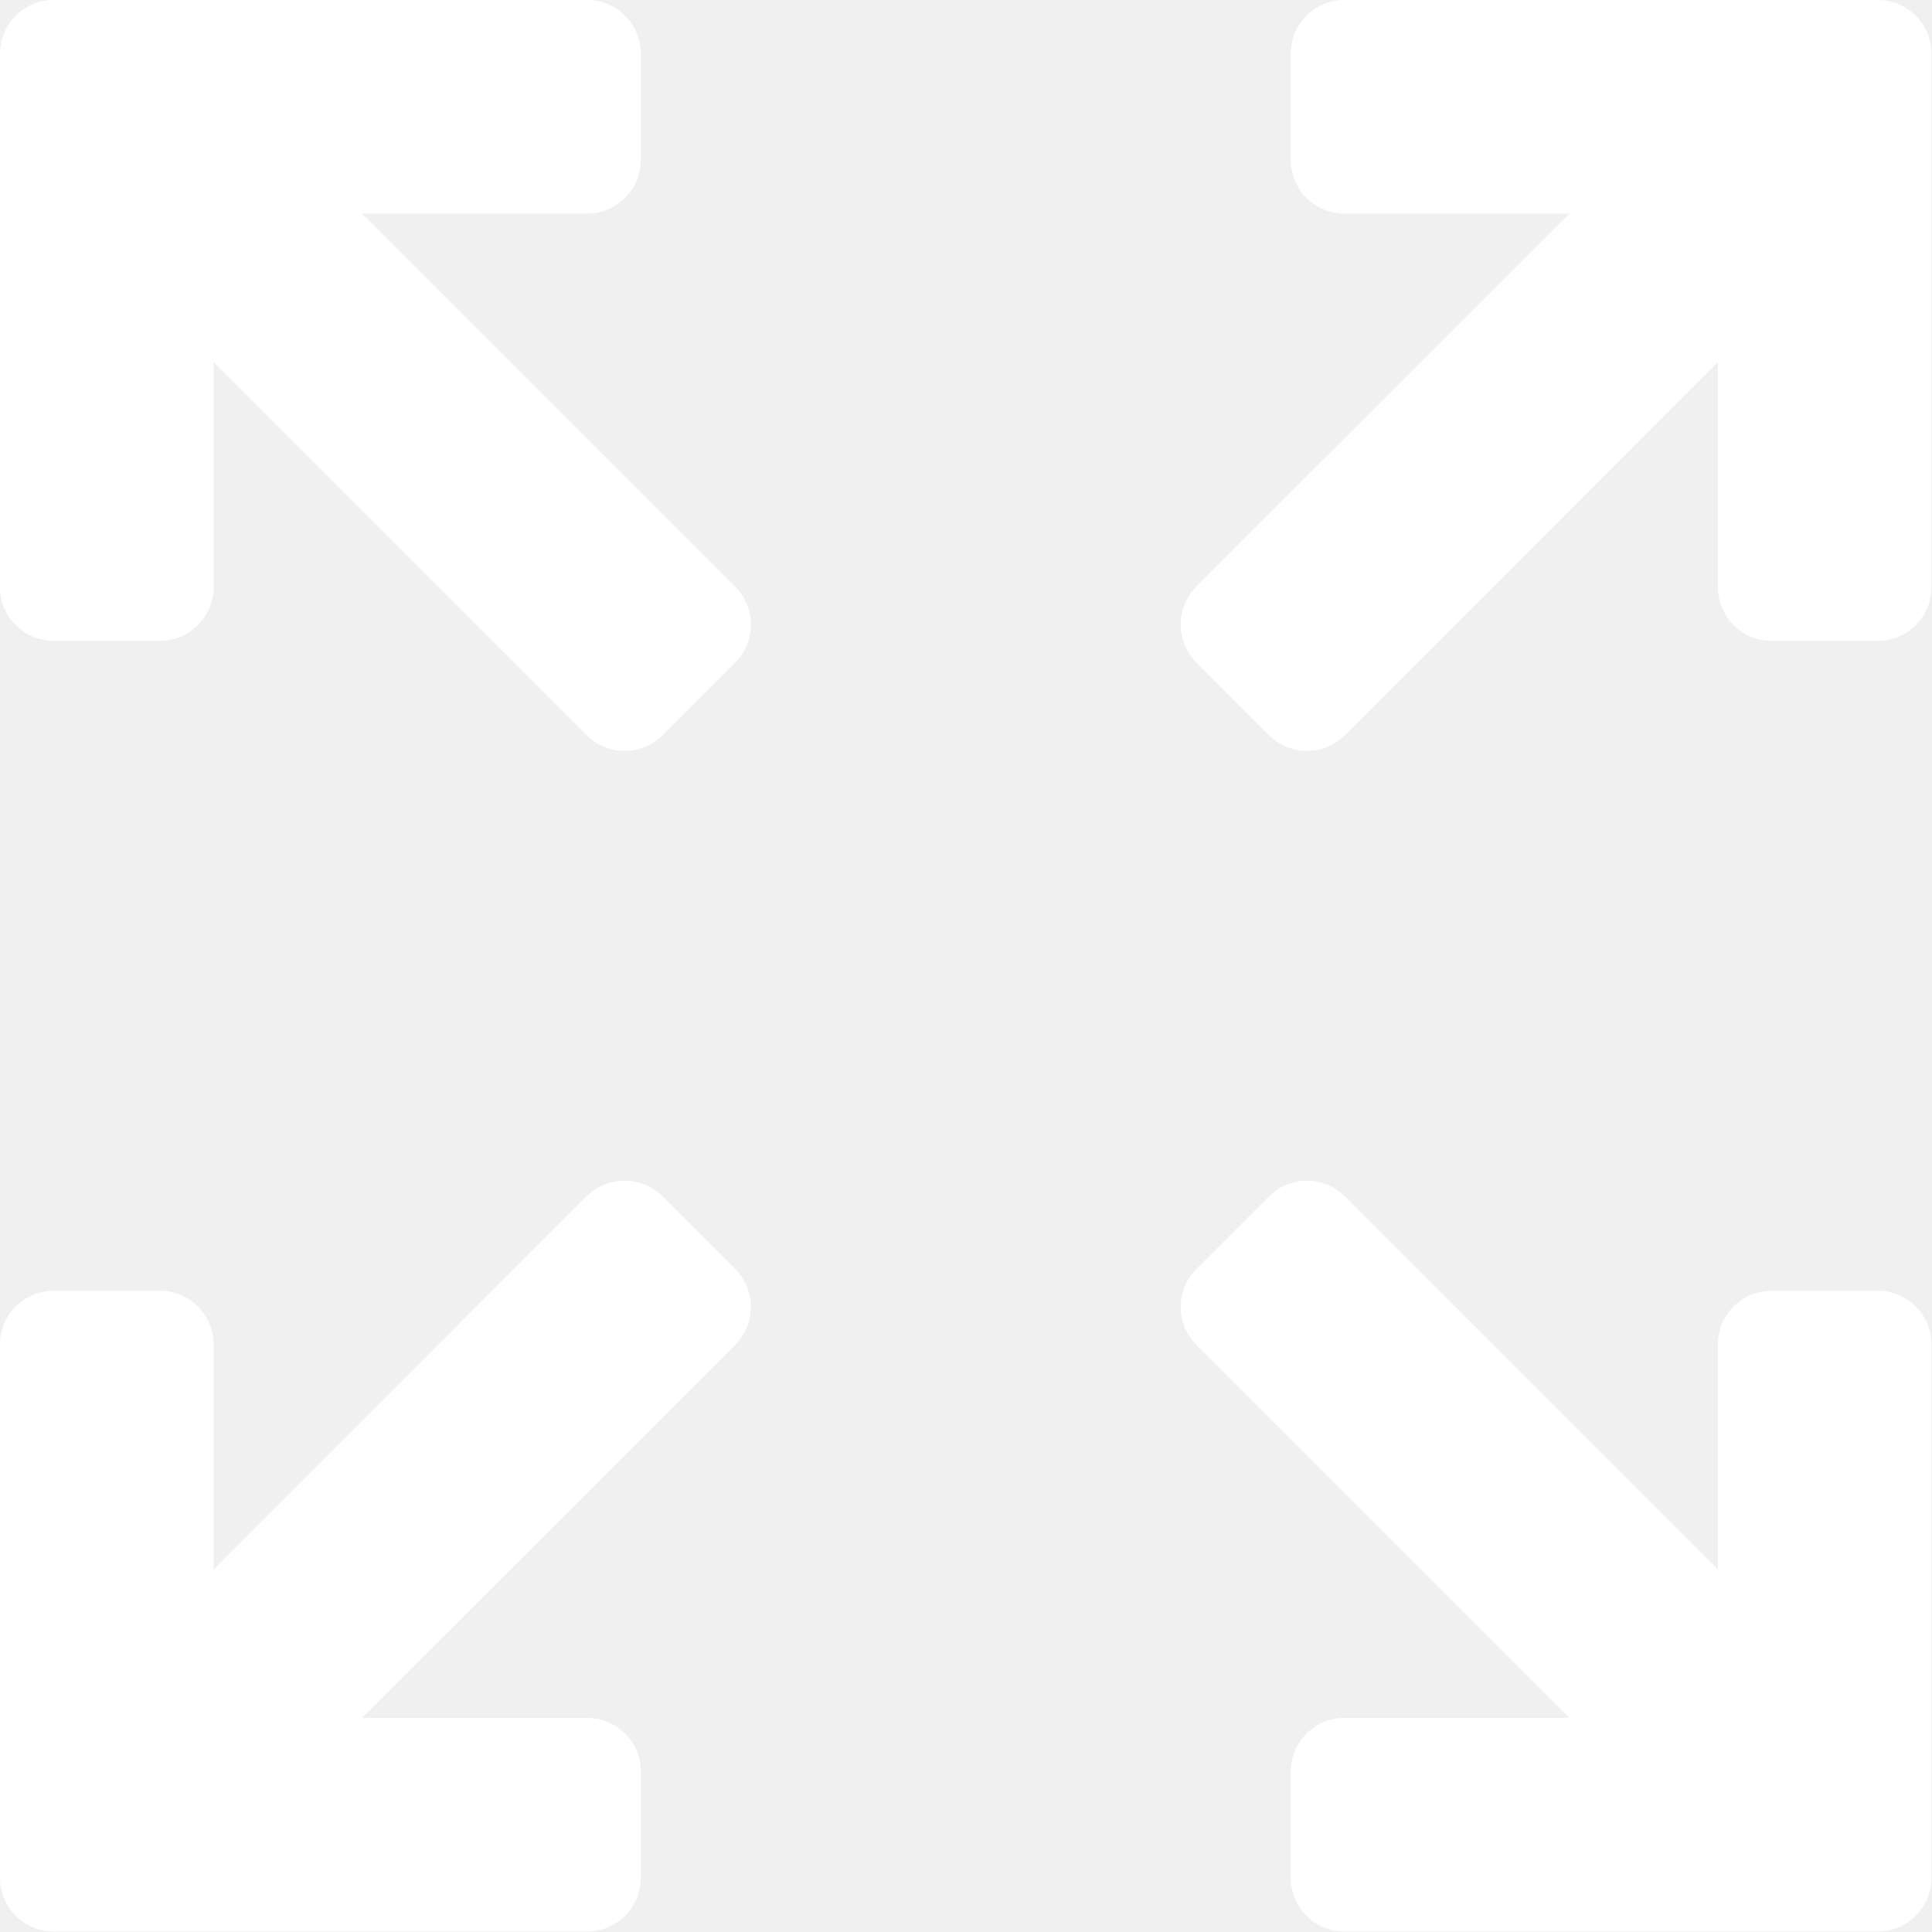
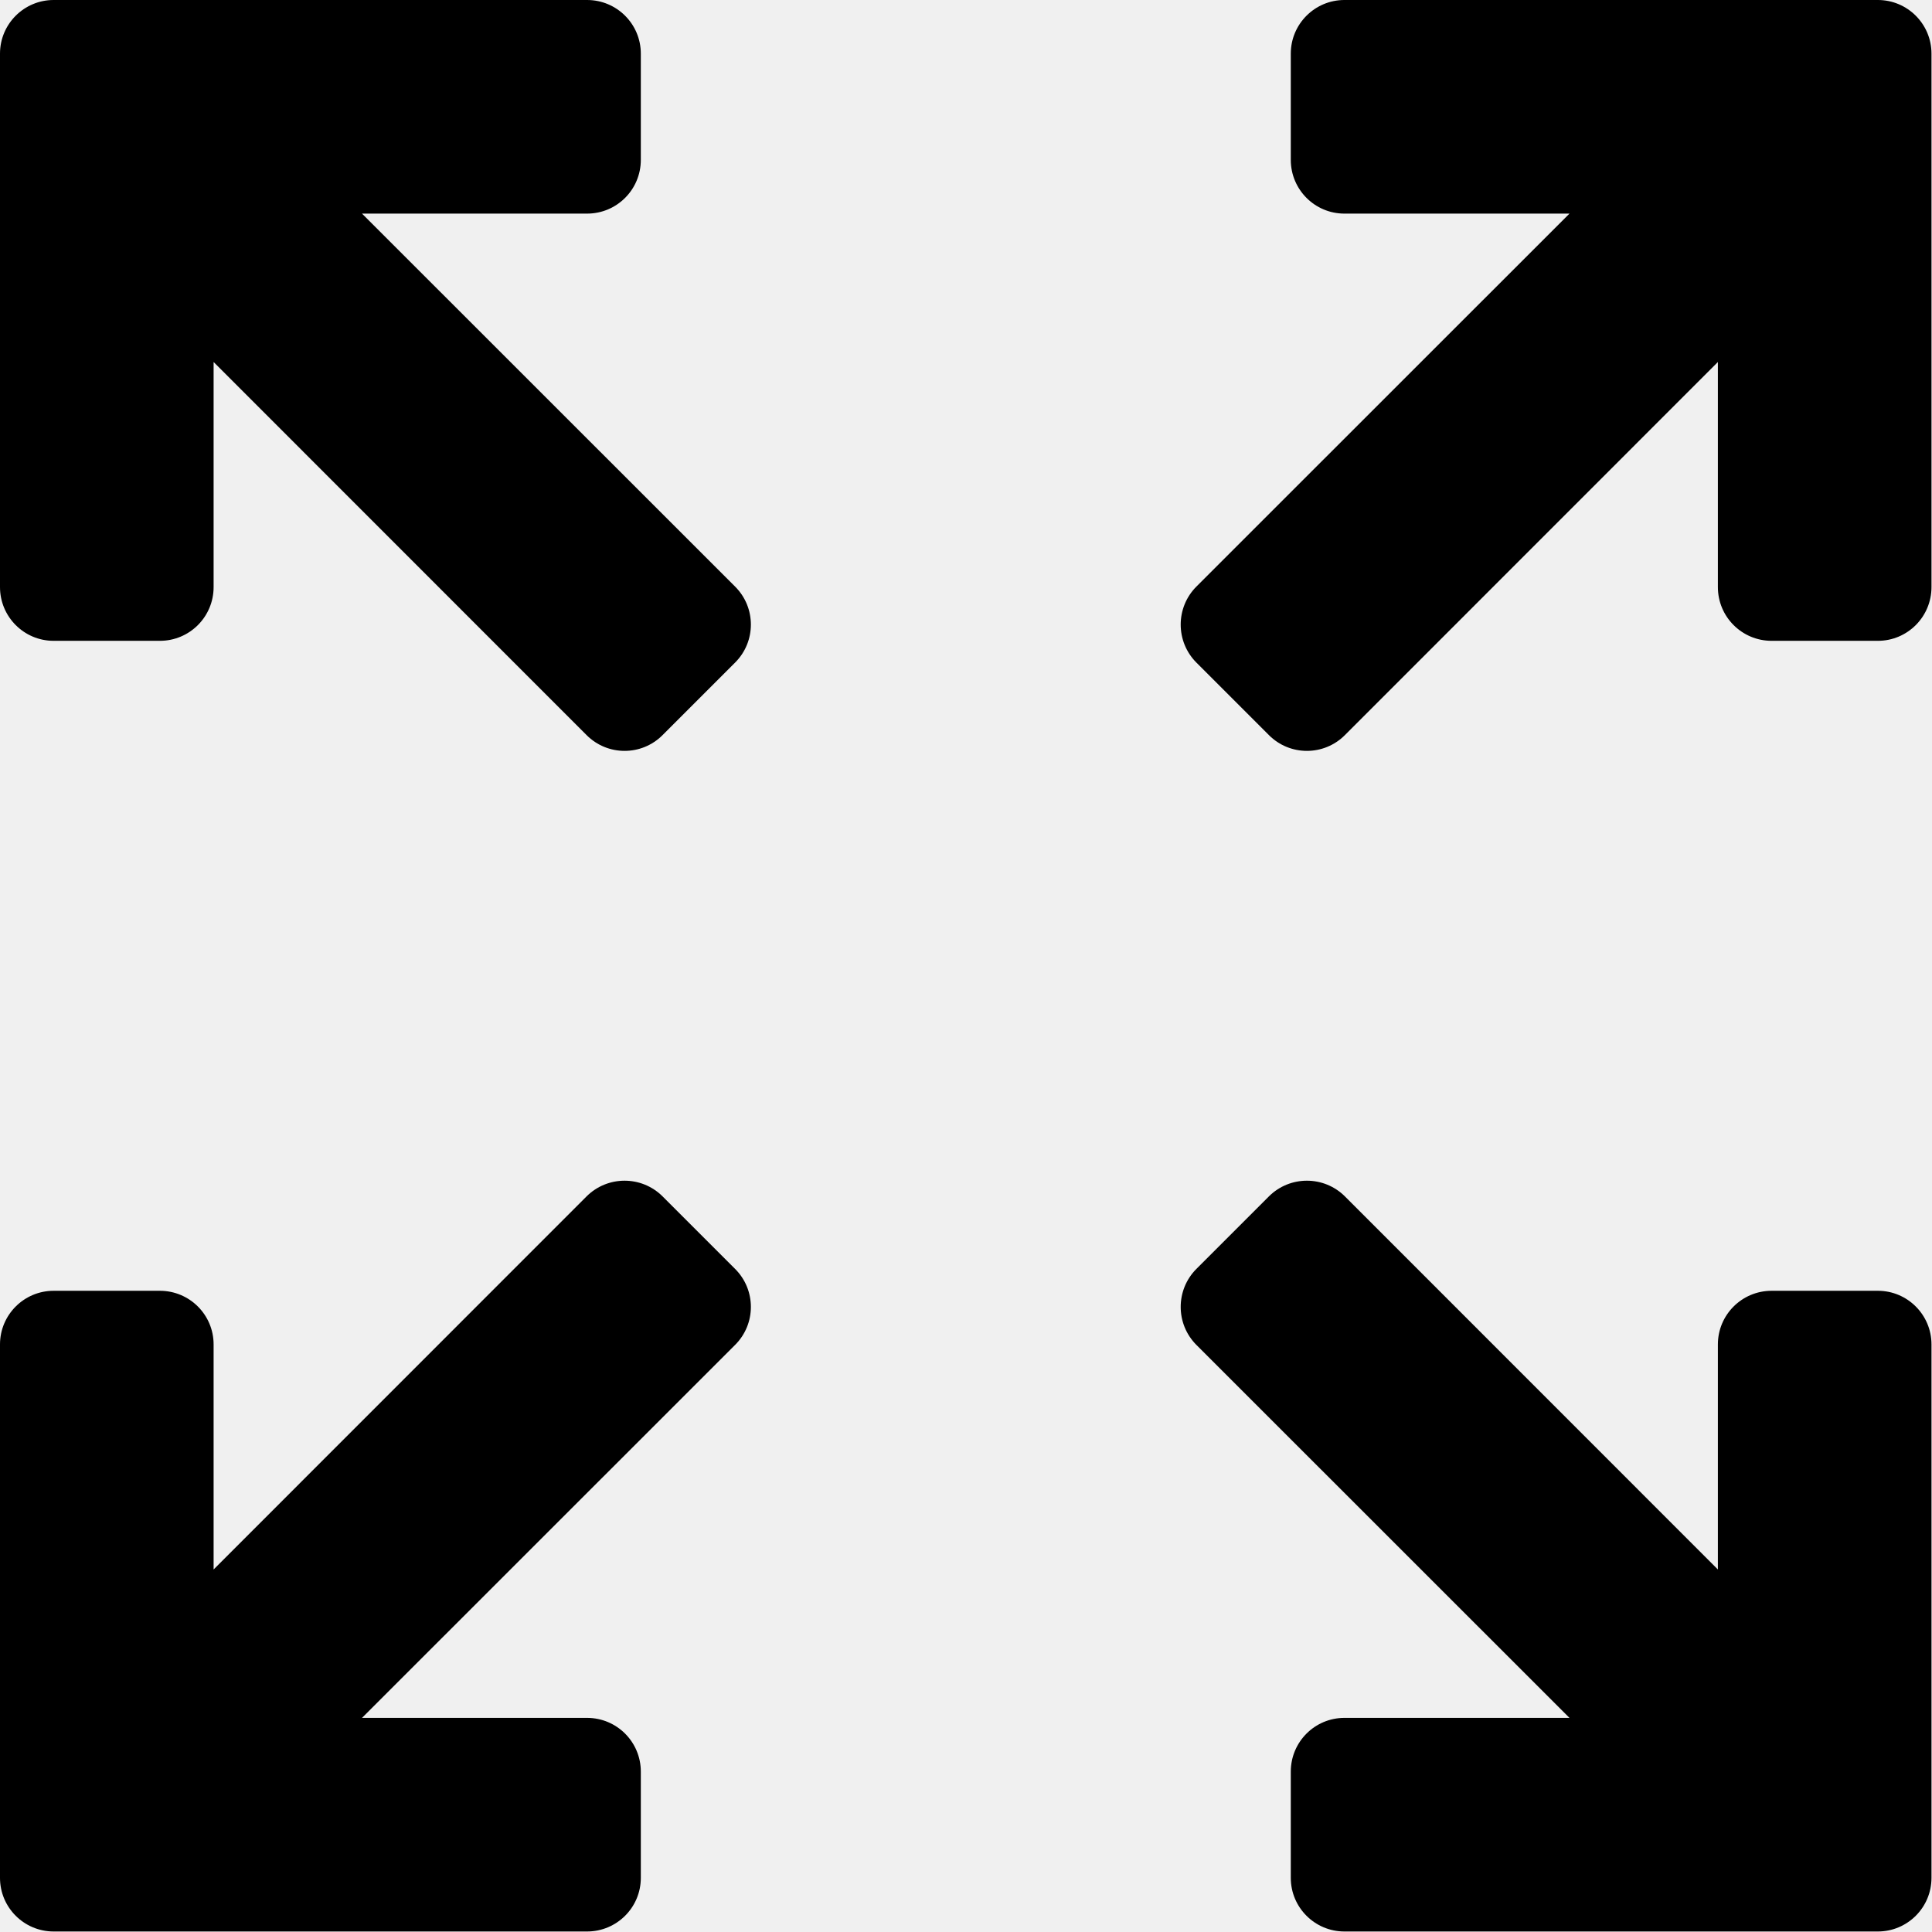
<svg width="16px" height="16px" viewBox="0 0 16 16" version="1.1">
-   <g fill="#FFFFFF">
+   <g fill="currentColor">
    <path d="M1.769,2.998 L1.769,4.862 C1.769,5.108 1.57,5.307 1.324,5.307 L0.444,5.307 C0.199,5.307 5.77106821e-16,5.108 1.11022302e-16,4.862 L1.11022302e-16,0.444 C8.09621357e-17,0.199 0.199,2.67134855e-16 0.444,2.22044605e-16 L1.769,0 L4.862,1.11022302e-16 C5.108,5.01956405e-16 5.307,0.199 5.307,0.444 L5.307,1.324 C5.307,1.57 5.108,1.769 4.862,1.769 L2.998,1.769 L6.088,4.858 C6.262,5.032 6.262,5.313 6.088,5.487 L5.487,6.088 C5.313,6.262 5.032,6.262 4.858,6.088 L1.769,2.998 Z" id="Combined-Shape" />
    <path d="M11.547,2.998 L11.547,4.862 C11.547,5.108 11.348,5.307 11.102,5.307 L10.222,5.307 C9.977,5.307 9.778,5.108 9.778,4.862 L9.778,0.444 C9.778,0.199 9.977,2.67134855e-16 10.222,2.22044605e-16 L11.547,0 L14.64,1.11022302e-16 C14.885,5.01956405e-16 15.084,0.199 15.084,0.444 L15.084,1.324 C15.084,1.57 14.885,1.769 14.64,1.769 L12.776,1.769 L15.866,4.858 C16.039,5.032 16.039,5.313 15.866,5.487 L15.265,6.088 C15.091,6.262 14.81,6.262 14.636,6.088 L11.547,2.998 Z" id="Combined-Shape-Copy" transform="translate(12.88687, 3.109094) scale(-1, 1) translate(-12.88687, -3.109094) " />
    <path d="M11.547,12.776 L11.547,14.64 C11.547,14.885 11.348,15.084 11.102,15.084 L10.222,15.084 C9.977,15.084 9.778,14.885 9.778,14.64 L9.778,10.222 C9.778,9.977 9.977,9.778 10.222,9.778 L11.547,9.778 L14.64,9.778 C14.885,9.778 15.084,9.977 15.084,10.222 L15.084,11.102 C15.084,11.348 14.885,11.547 14.64,11.547 L12.776,11.547 L15.866,14.636 C16.039,14.81 16.039,15.091 15.866,15.265 L15.265,15.866 C15.091,16.039 14.81,16.039 14.636,15.866 L11.547,12.776 Z" id="Combined-Shape-Copy-2" transform="translate(12.88687, 12.88687) scale(-1, -1) translate(-12.88687, -12.88687) " />
    <path d="M1.769,12.776 L1.769,14.64 C1.769,14.885 1.57,15.084 1.324,15.084 L0.444,15.084 C0.199,15.084 5.77106821e-16,14.885 1.11022302e-16,14.64 L1.11022302e-16,10.222 C8.09621357e-17,9.977 0.199,9.778 0.444,9.778 L1.769,9.778 L4.862,9.778 C5.108,9.778 5.307,9.977 5.307,10.222 L5.307,11.102 C5.307,11.348 5.108,11.547 4.862,11.547 L2.998,11.547 L6.088,14.636 C6.262,14.81 6.262,15.091 6.088,15.265 L5.487,15.866 C5.313,16.039 5.032,16.039 4.858,15.866 L1.769,12.776 Z" id="Combined-Shape-Copy-3" transform="translate(3.109094, 12.88687) scale(1, -1) translate(-3.109094, -12.88687) " />
  </g>
</svg>
